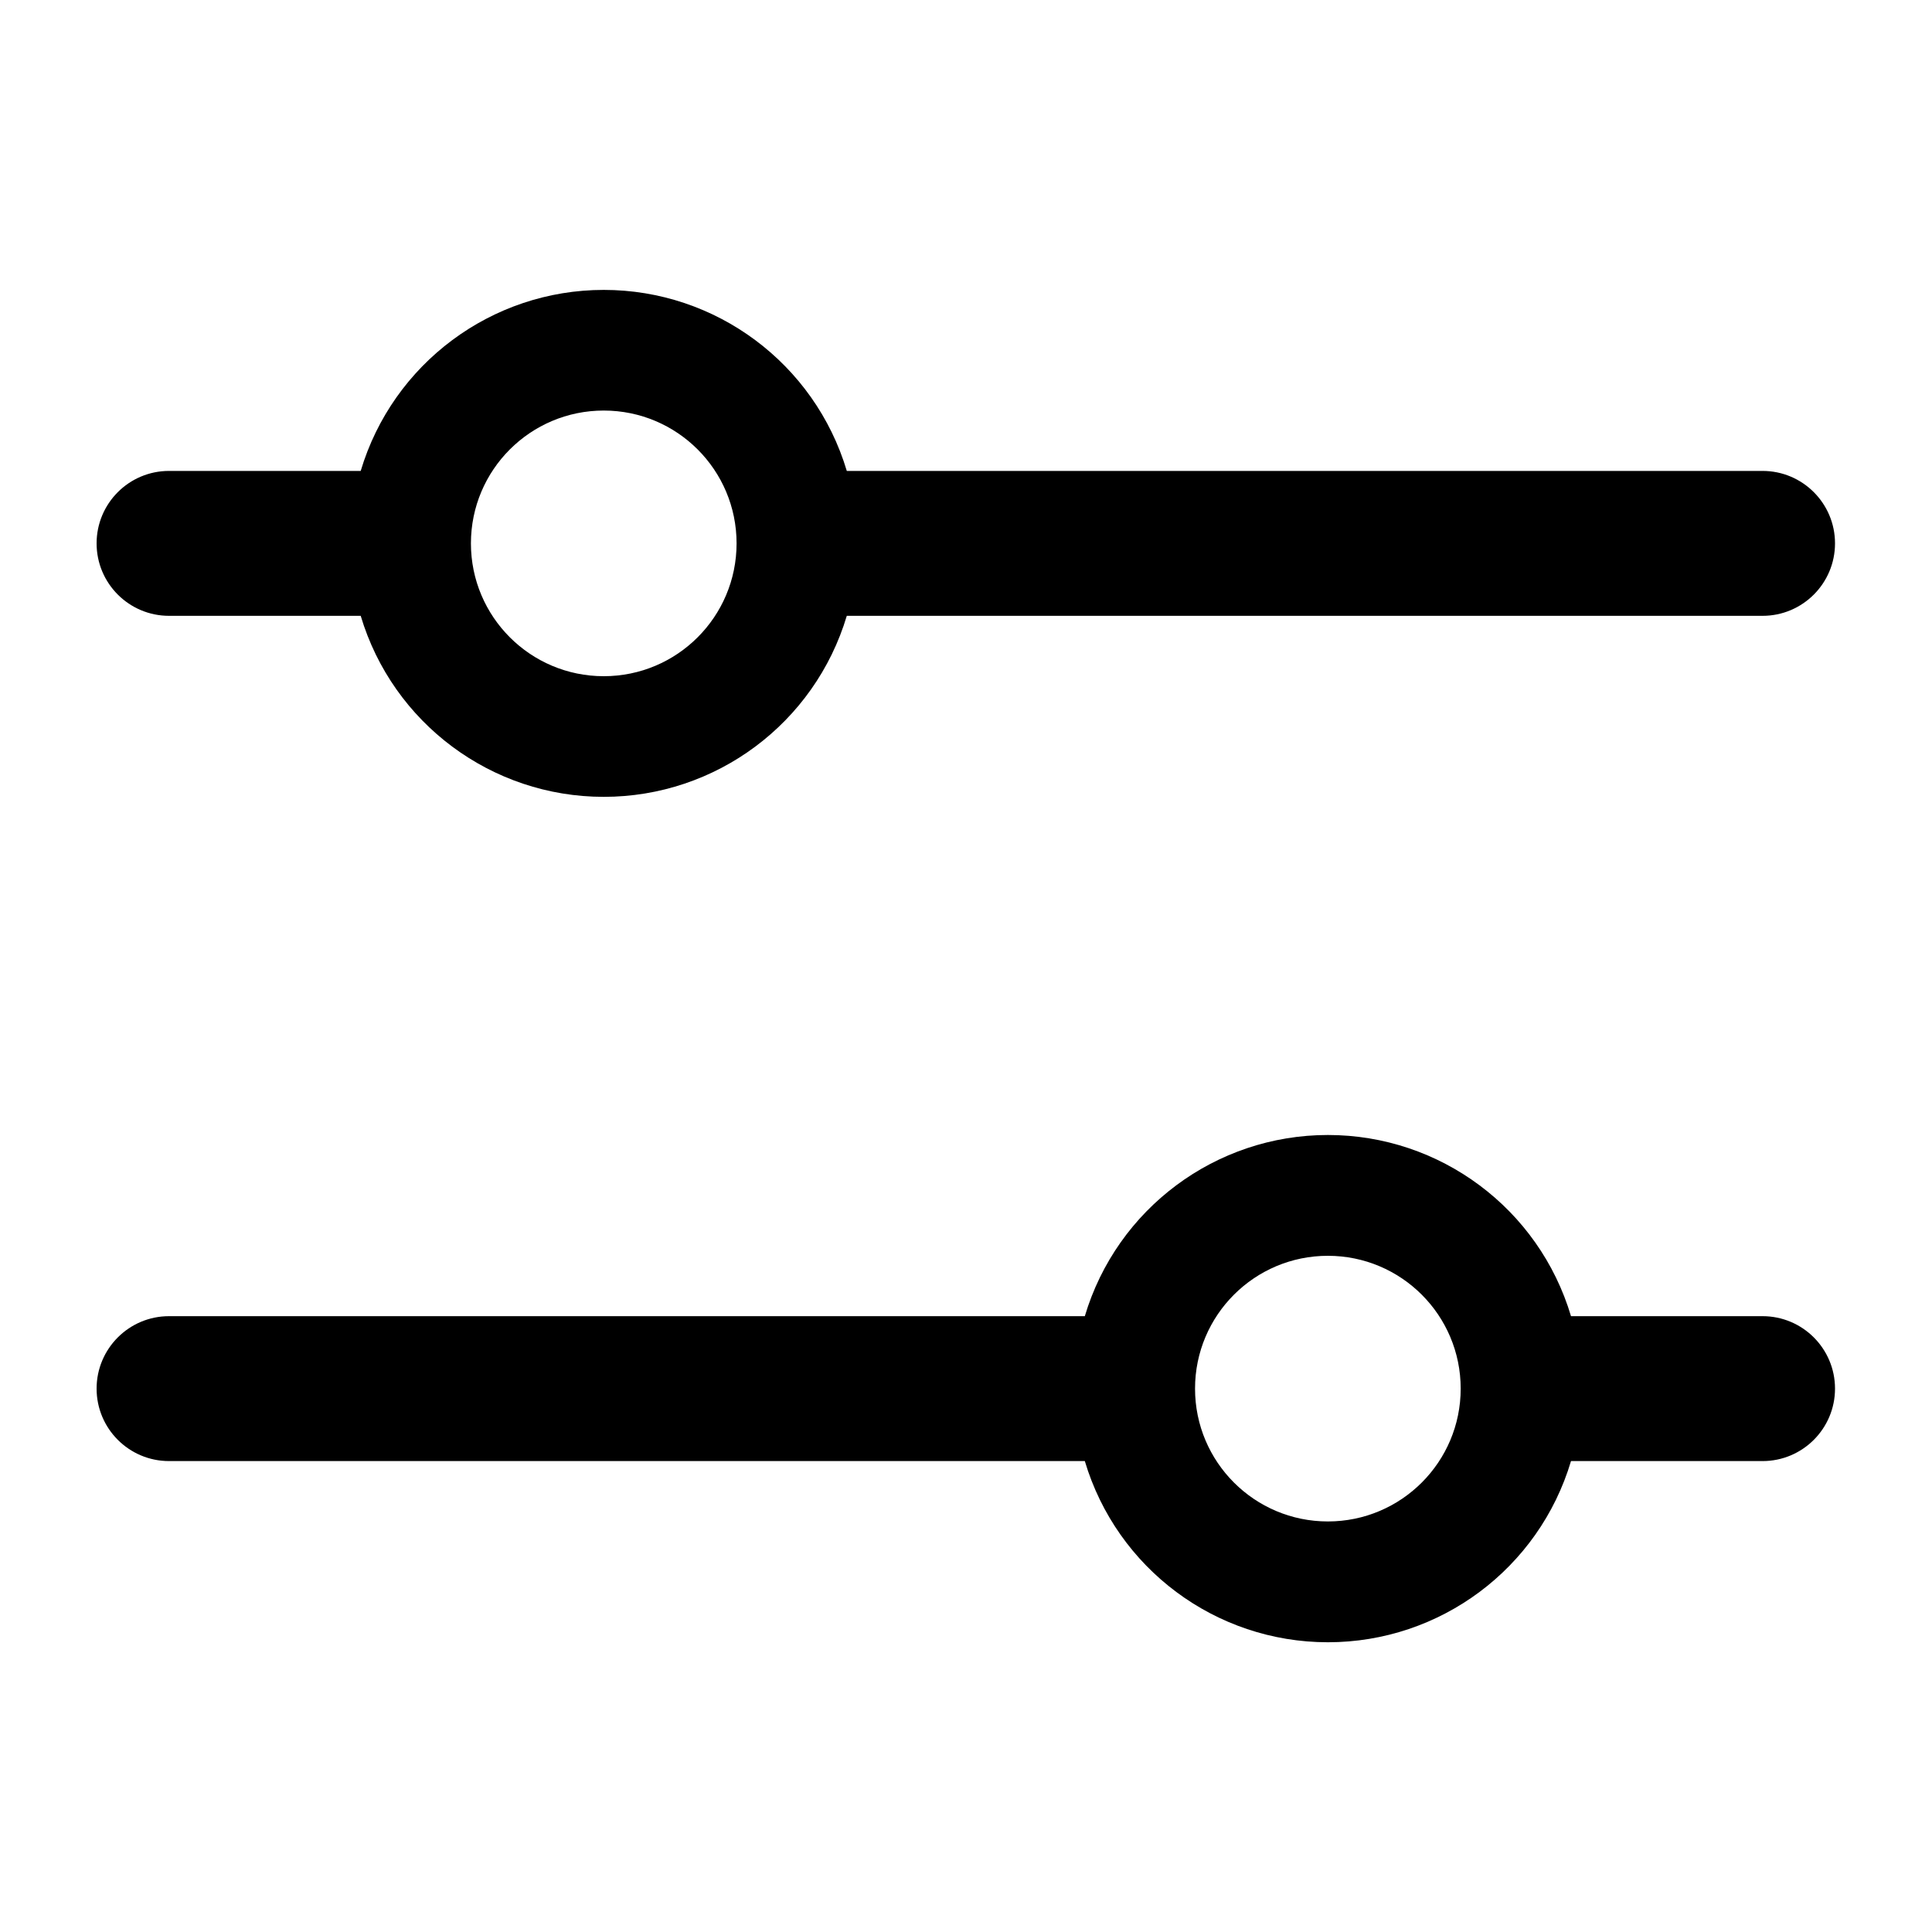
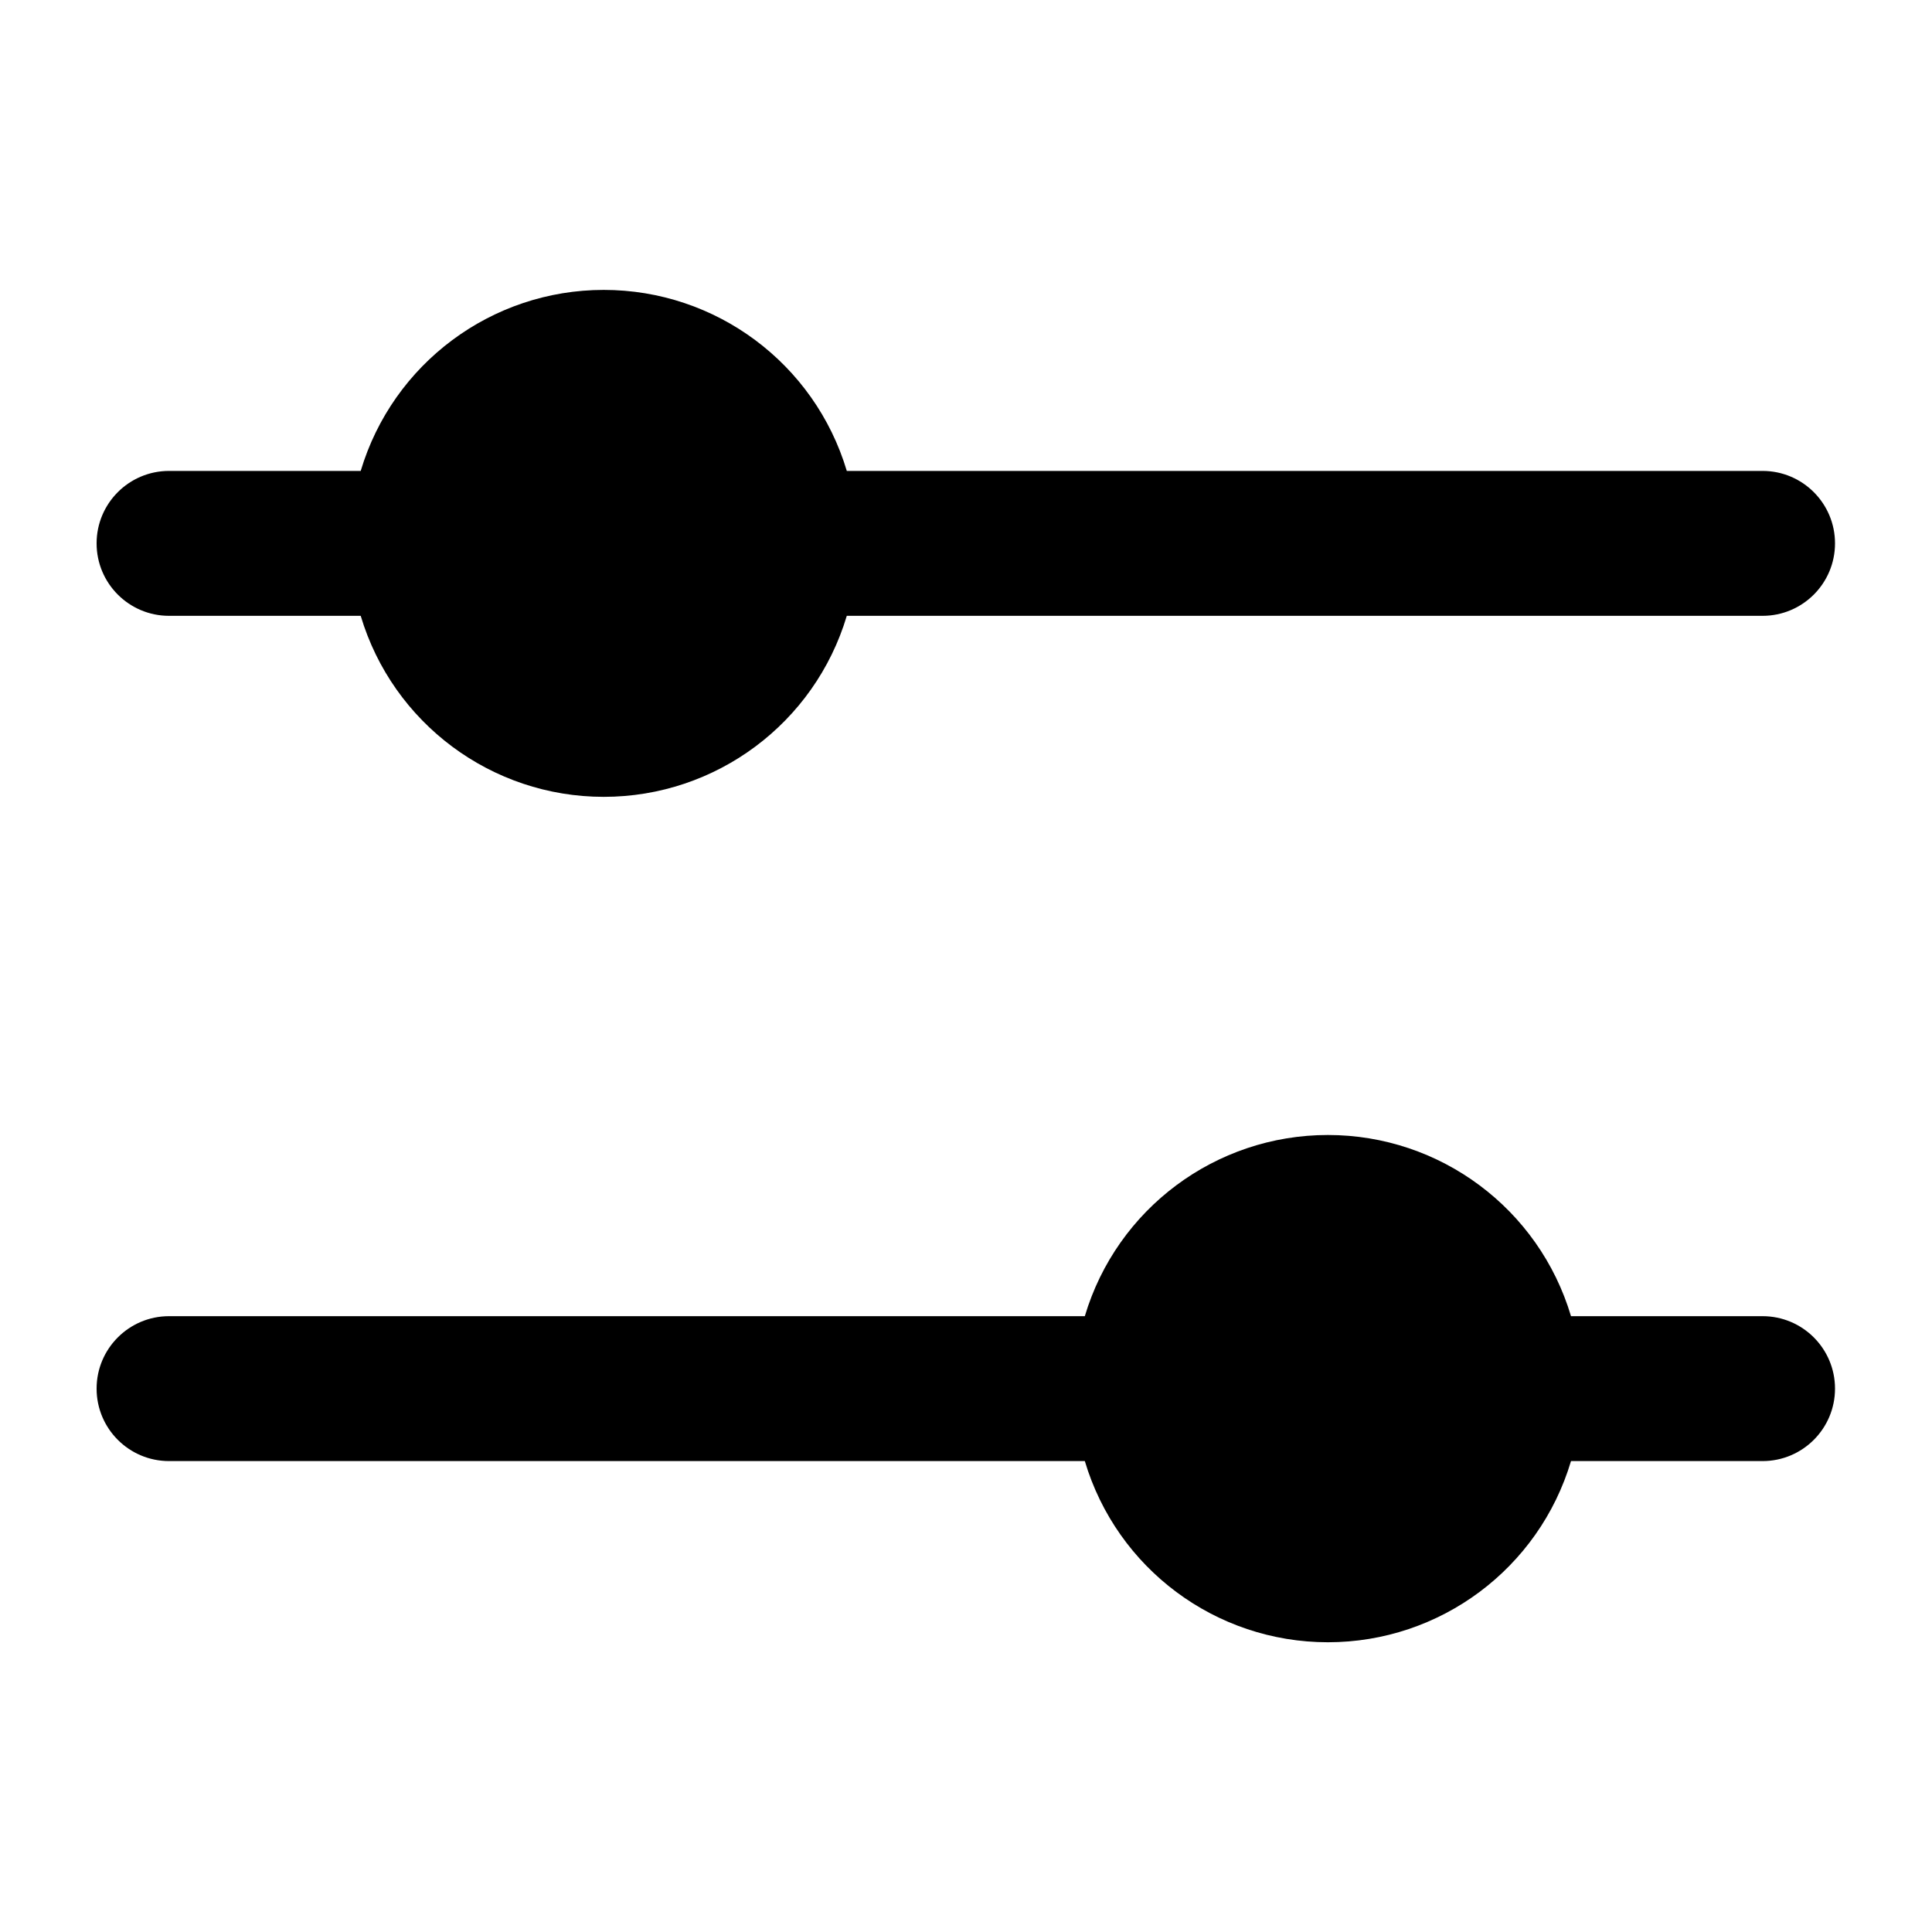
- <svg xmlns="http://www.w3.org/2000/svg" width="20" height="20" fill="none">
-   <path fill="#000" fill-rule="evenodd" d="M3.734 6.375H1.75a.75.75 0 0 1 0-1.5h1.984a2.626 2.626 0 0 1 5.032 0h9.48a.75.75 0 0 1 0 1.5h-9.48a2.626 2.626 0 0 1-5.032 0Zm1.141-.75a1.375 1.375 0 1 1 2.75 0 1.375 1.375 0 0 1-2.75 0ZM16.263 13.625h1.983a.75.75 0 0 1 0 1.5h-1.983a2.626 2.626 0 0 1-5.033 0H1.75a.75.75 0 0 1 0-1.5h9.48a2.626 2.626 0 0 1 5.033 0Zm-1.142.75a1.375 1.375 0 1 1-2.75 0 1.375 1.375 0 0 1 2.75 0Z" clip-rule="evenodd" />
+ <svg xmlns="http://www.w3.org/2000/svg" viewBox="0 0 20 20">
+   <path d="M3.734 6.375H1.75a.75.75 0 0 1 0-1.5h1.984a2.626 2.626 0 0 1 5.032 0h9.48a.75.75 0 0 1 0 1.5h-9.48a2.626 2.626 0 0 1-5.032 0Zm1.141-.75a1.375 1.375 0 1 1 2.75 0 1.375 1.375 0 0 1-2.75 0Zm11.388 8h1.983a.75.75 0 0 1 0 1.5h-1.983a2.626 2.626 0 0 1-5.033 0H1.75a.75.75 0 0 1 0-1.5h9.48a2.626 2.626 0 0 1 5.033 0Zm-1.142.75a1.375 1.375 0 1 1-2.75 0 1.375 1.375 0 0 1 2.75 0Z" clip-rule="evenodd" />
</svg>
